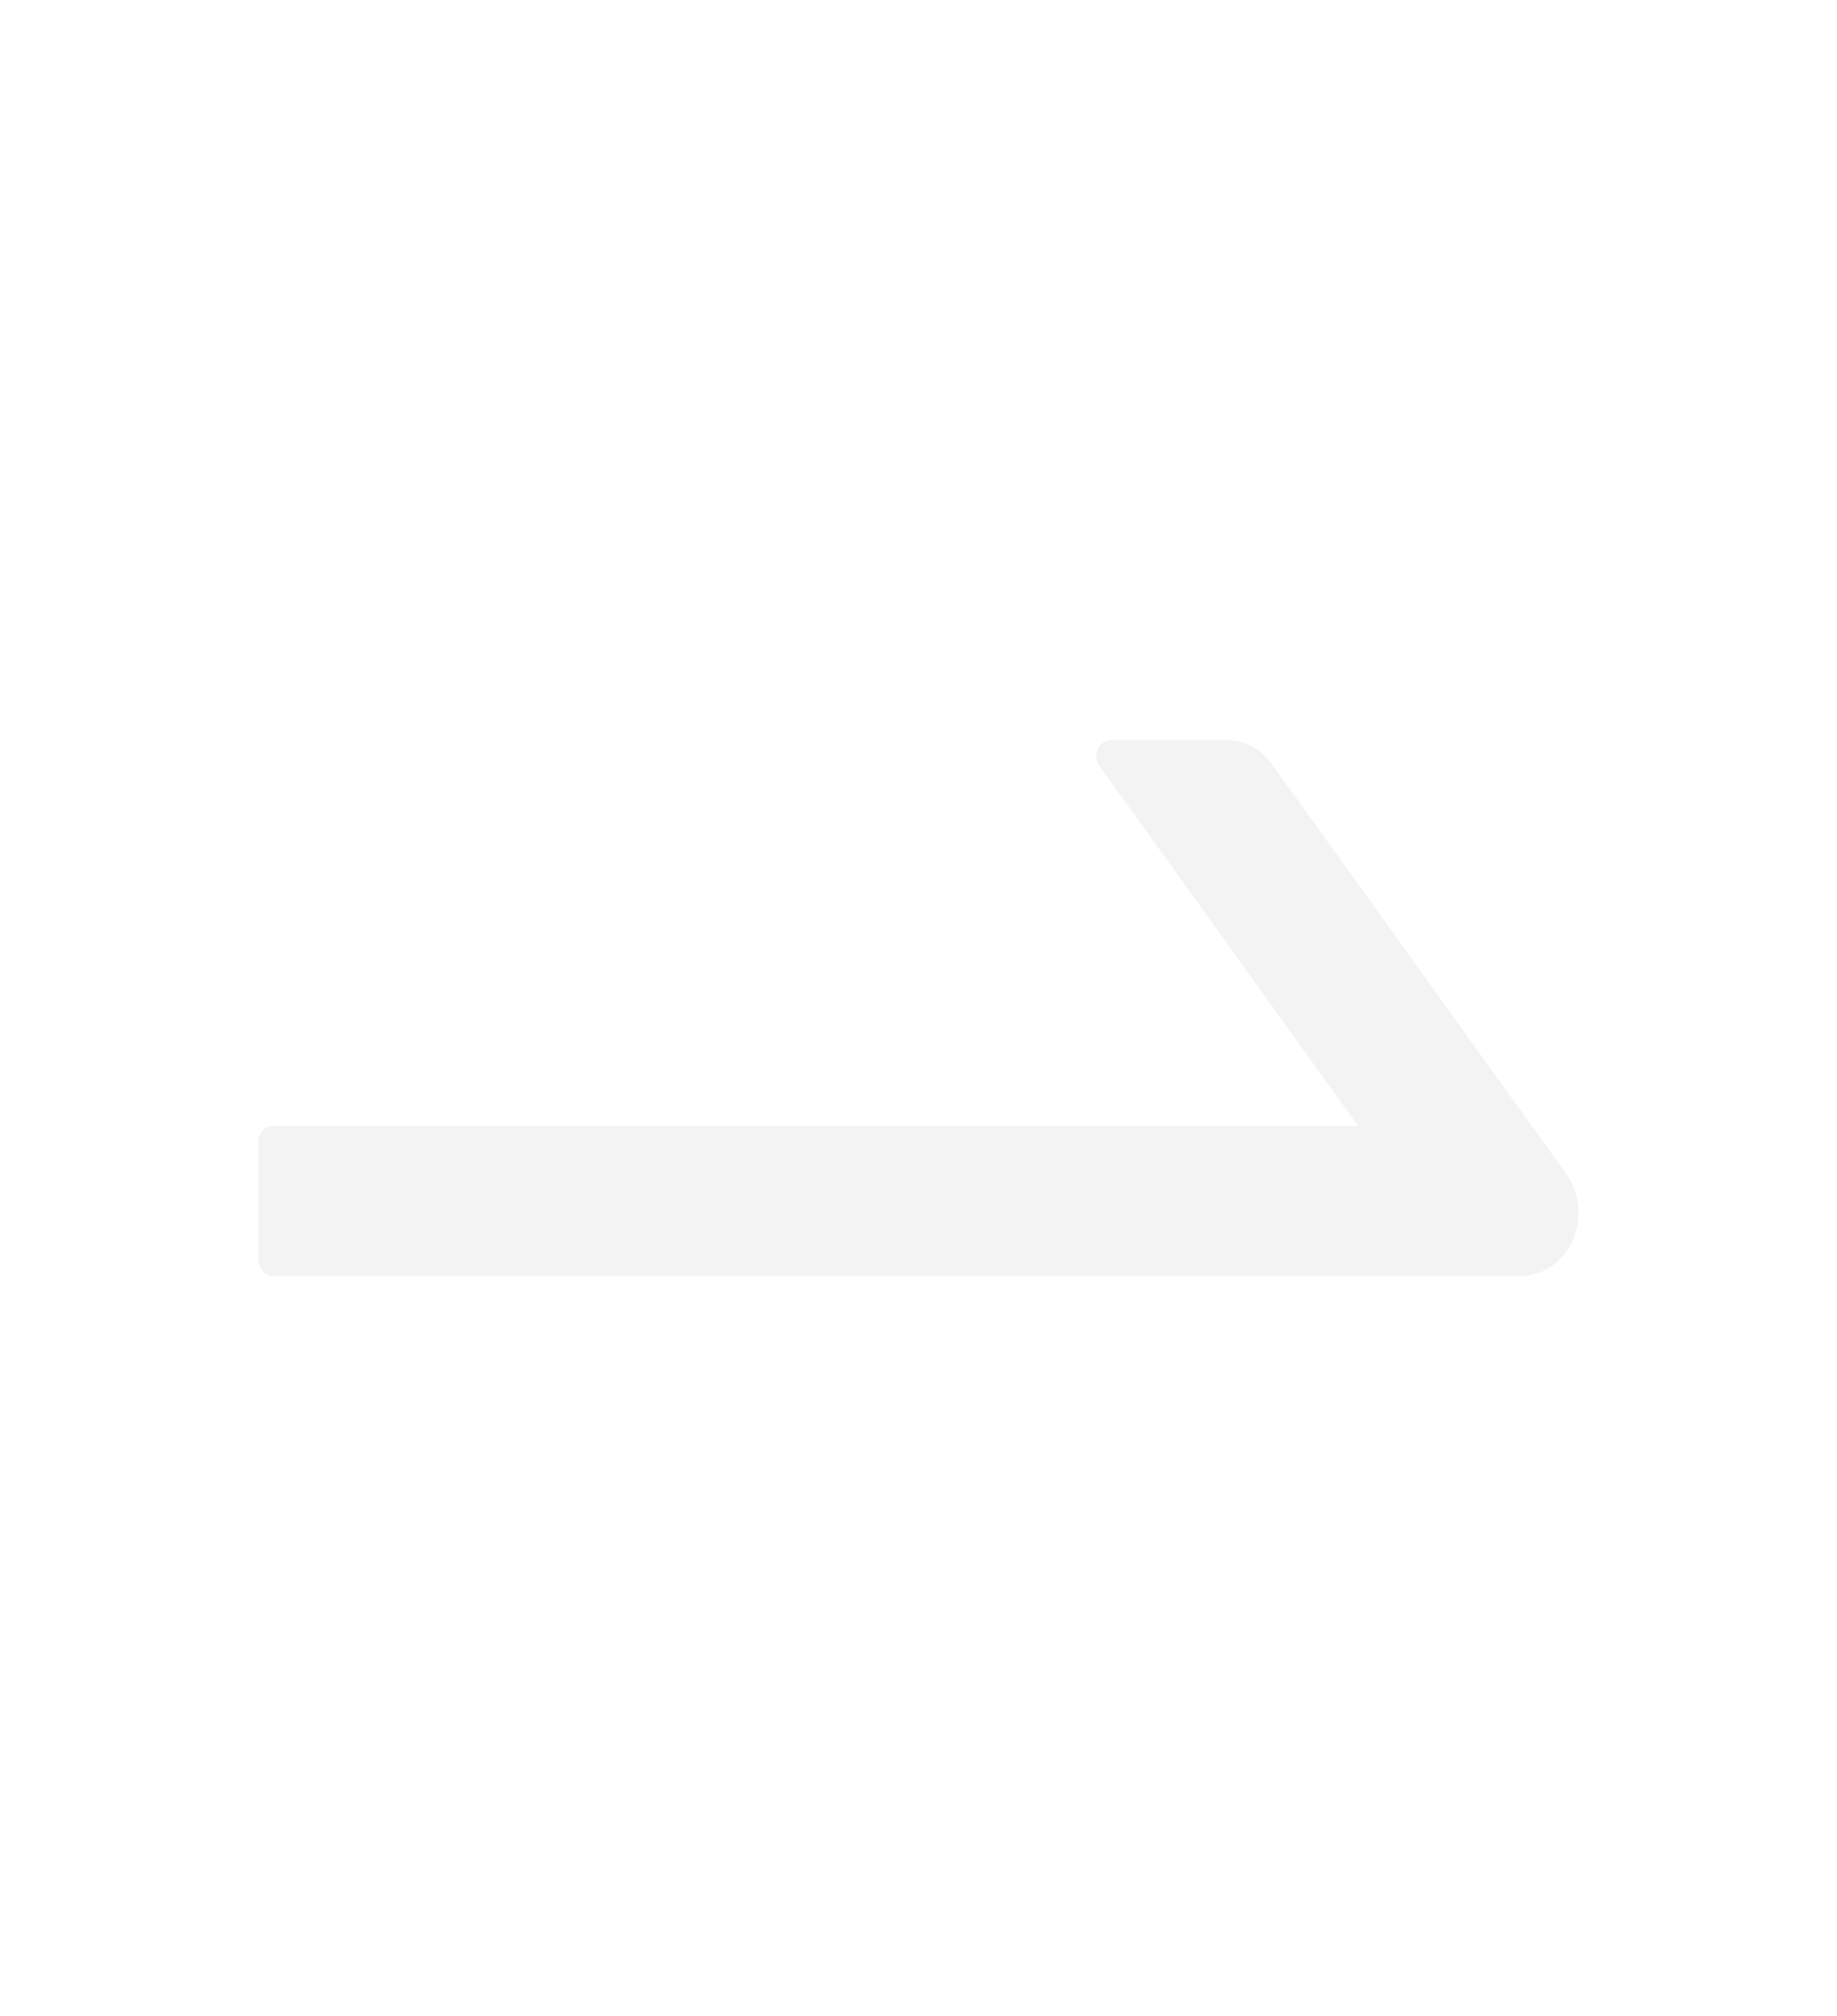
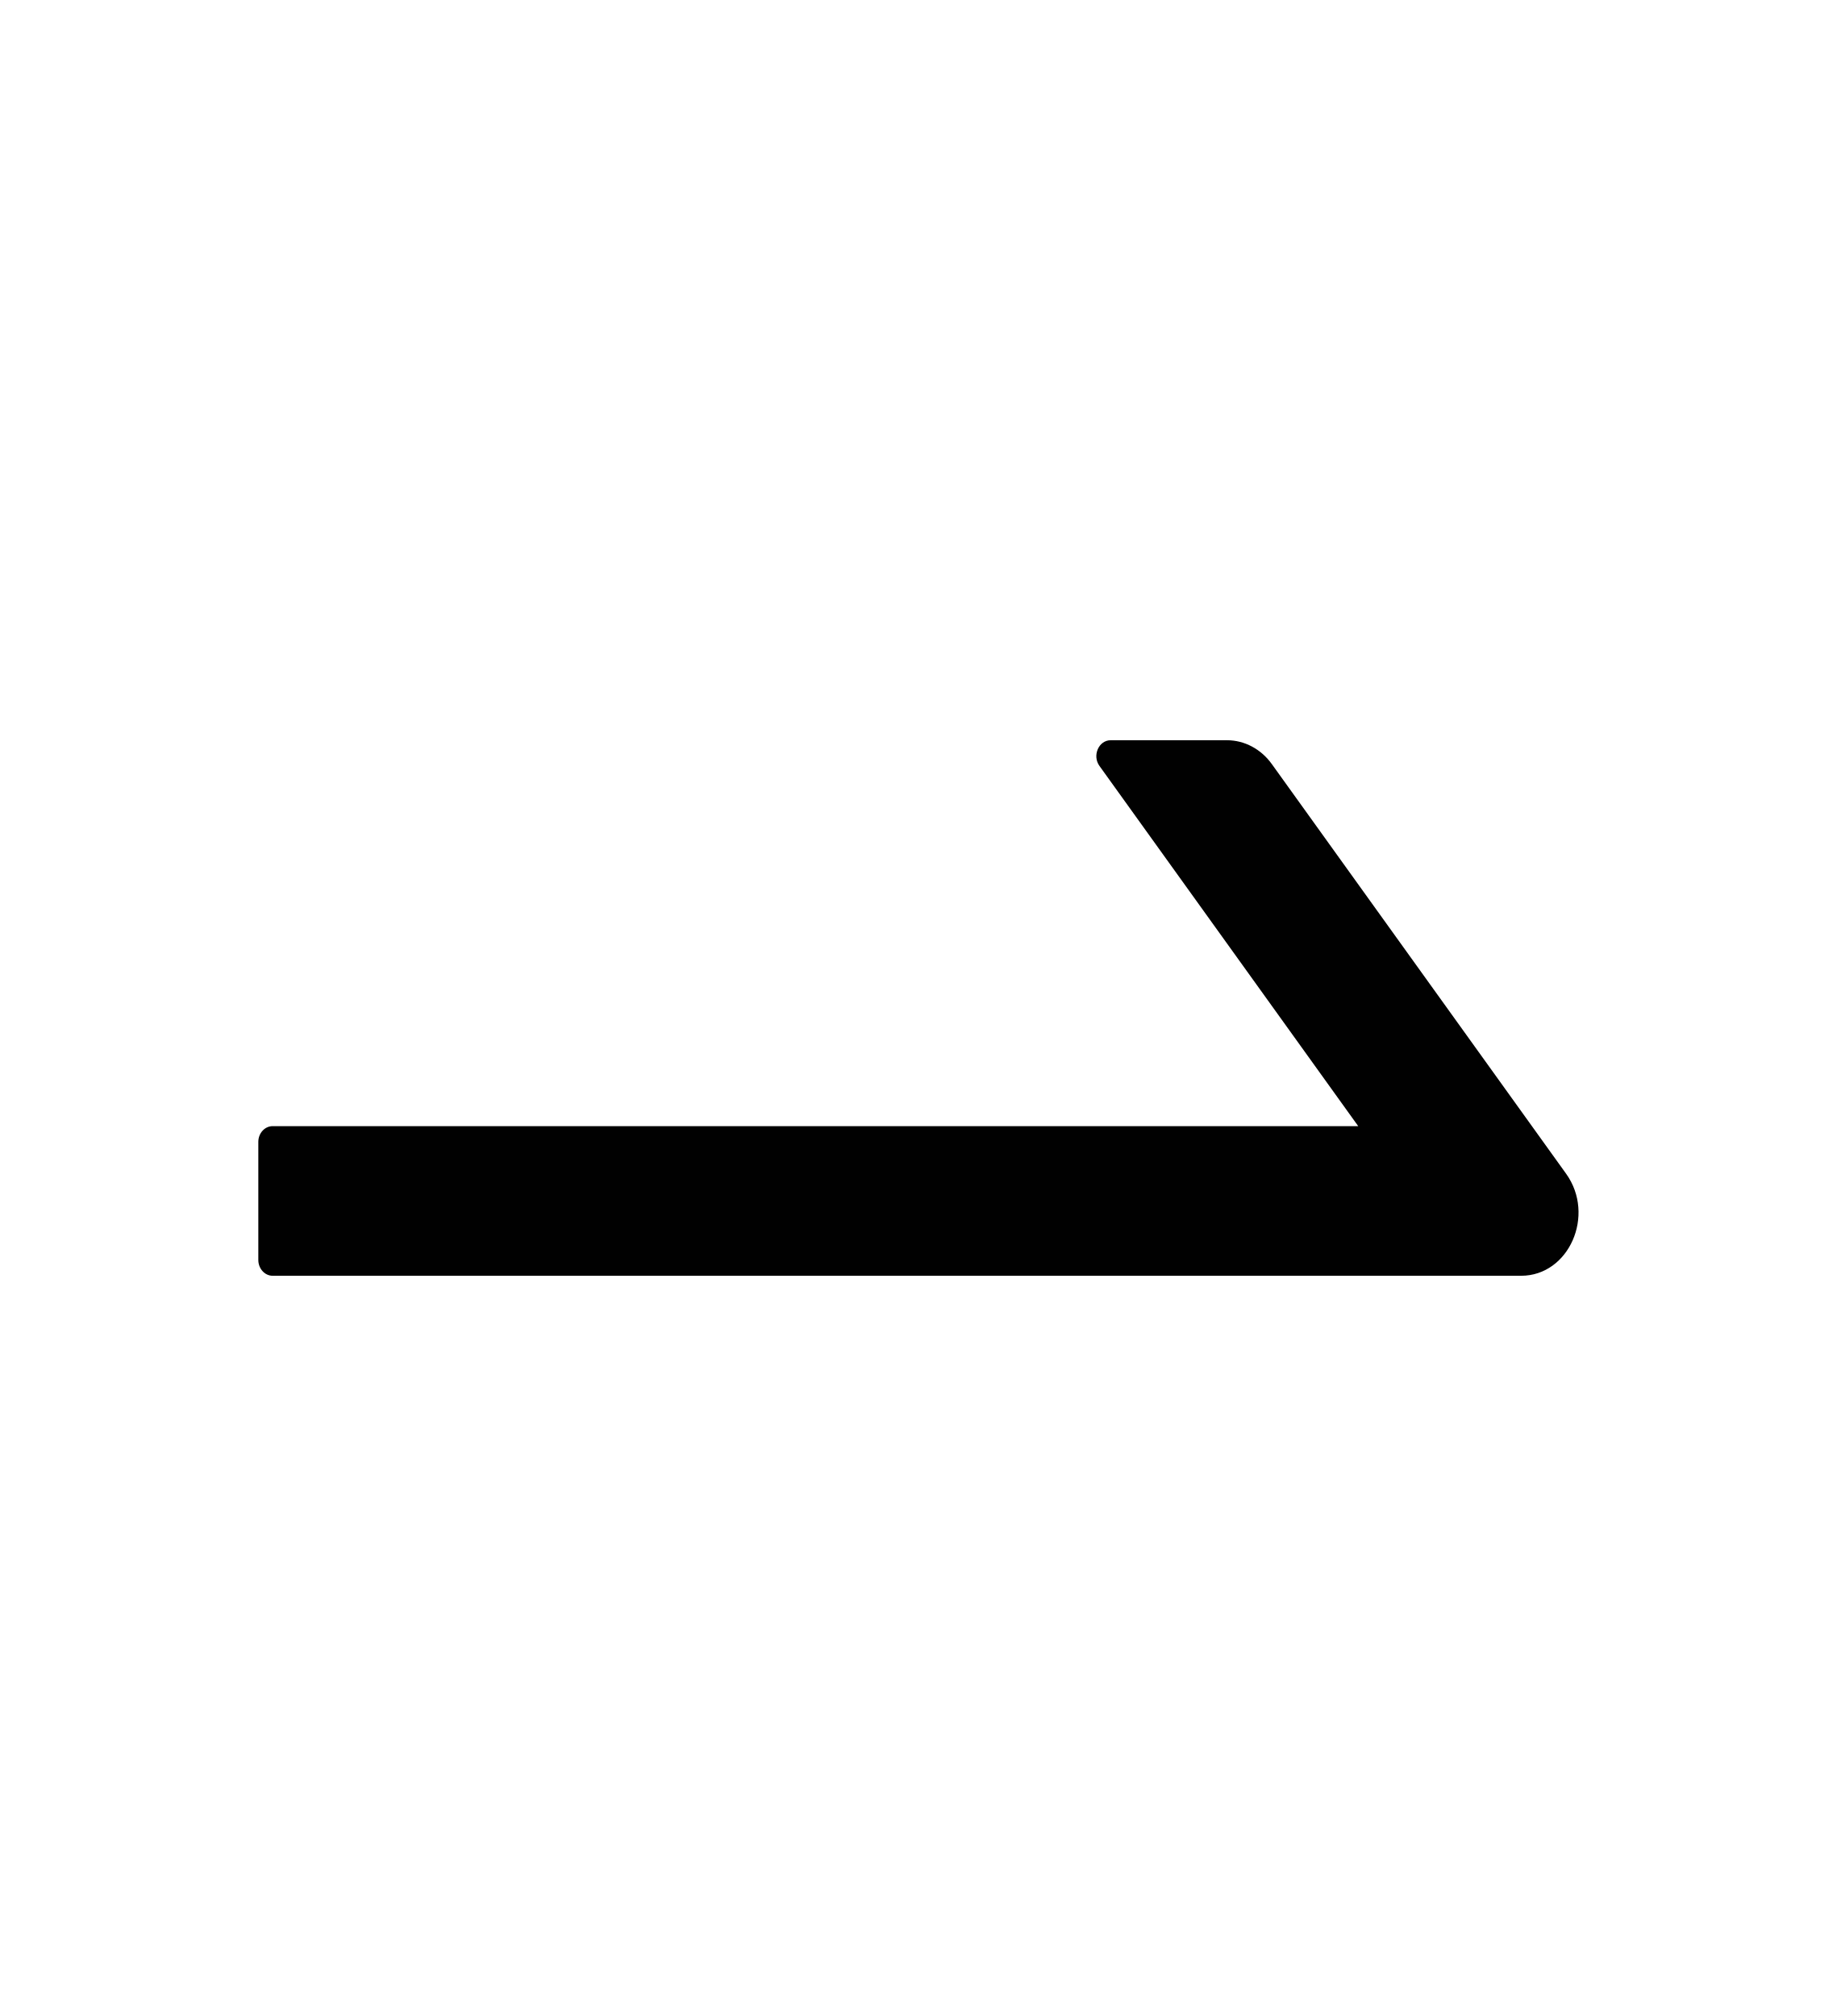
- <svg xmlns="http://www.w3.org/2000/svg" width="41" height="45" viewBox="0 0 41 45" fill="none">
+ <svg xmlns="http://www.w3.org/2000/svg" width="41" height="45" viewBox="0 0 41 45">
  <g id="design:swap-left-outlined">
-     <path id="Vector" d="M6.086 25.137H30.317L24.54 17.095C24.376 16.866 24.524 16.523 24.792 16.523H27.387C27.779 16.523 28.151 16.721 28.392 17.06L34.958 26.2C35.619 27.123 35.022 28.477 33.953 28.477H6.086C5.91 28.477 5.766 28.318 5.766 28.125V25.488C5.766 25.295 5.91 25.137 6.086 25.137Z" fill="#F3F3F3" />
+     <path id="Vector" d="M6.086 25.137H30.317L24.54 17.095C24.376 16.866 24.524 16.523 24.792 16.523H27.387C27.779 16.523 28.151 16.721 28.392 17.06L34.958 26.2C35.619 27.123 35.022 28.477 33.953 28.477H6.086C5.91 28.477 5.766 28.318 5.766 28.125V25.488C5.766 25.295 5.91 25.137 6.086 25.137Z" fill="#010101" />
  </g>
</svg>
